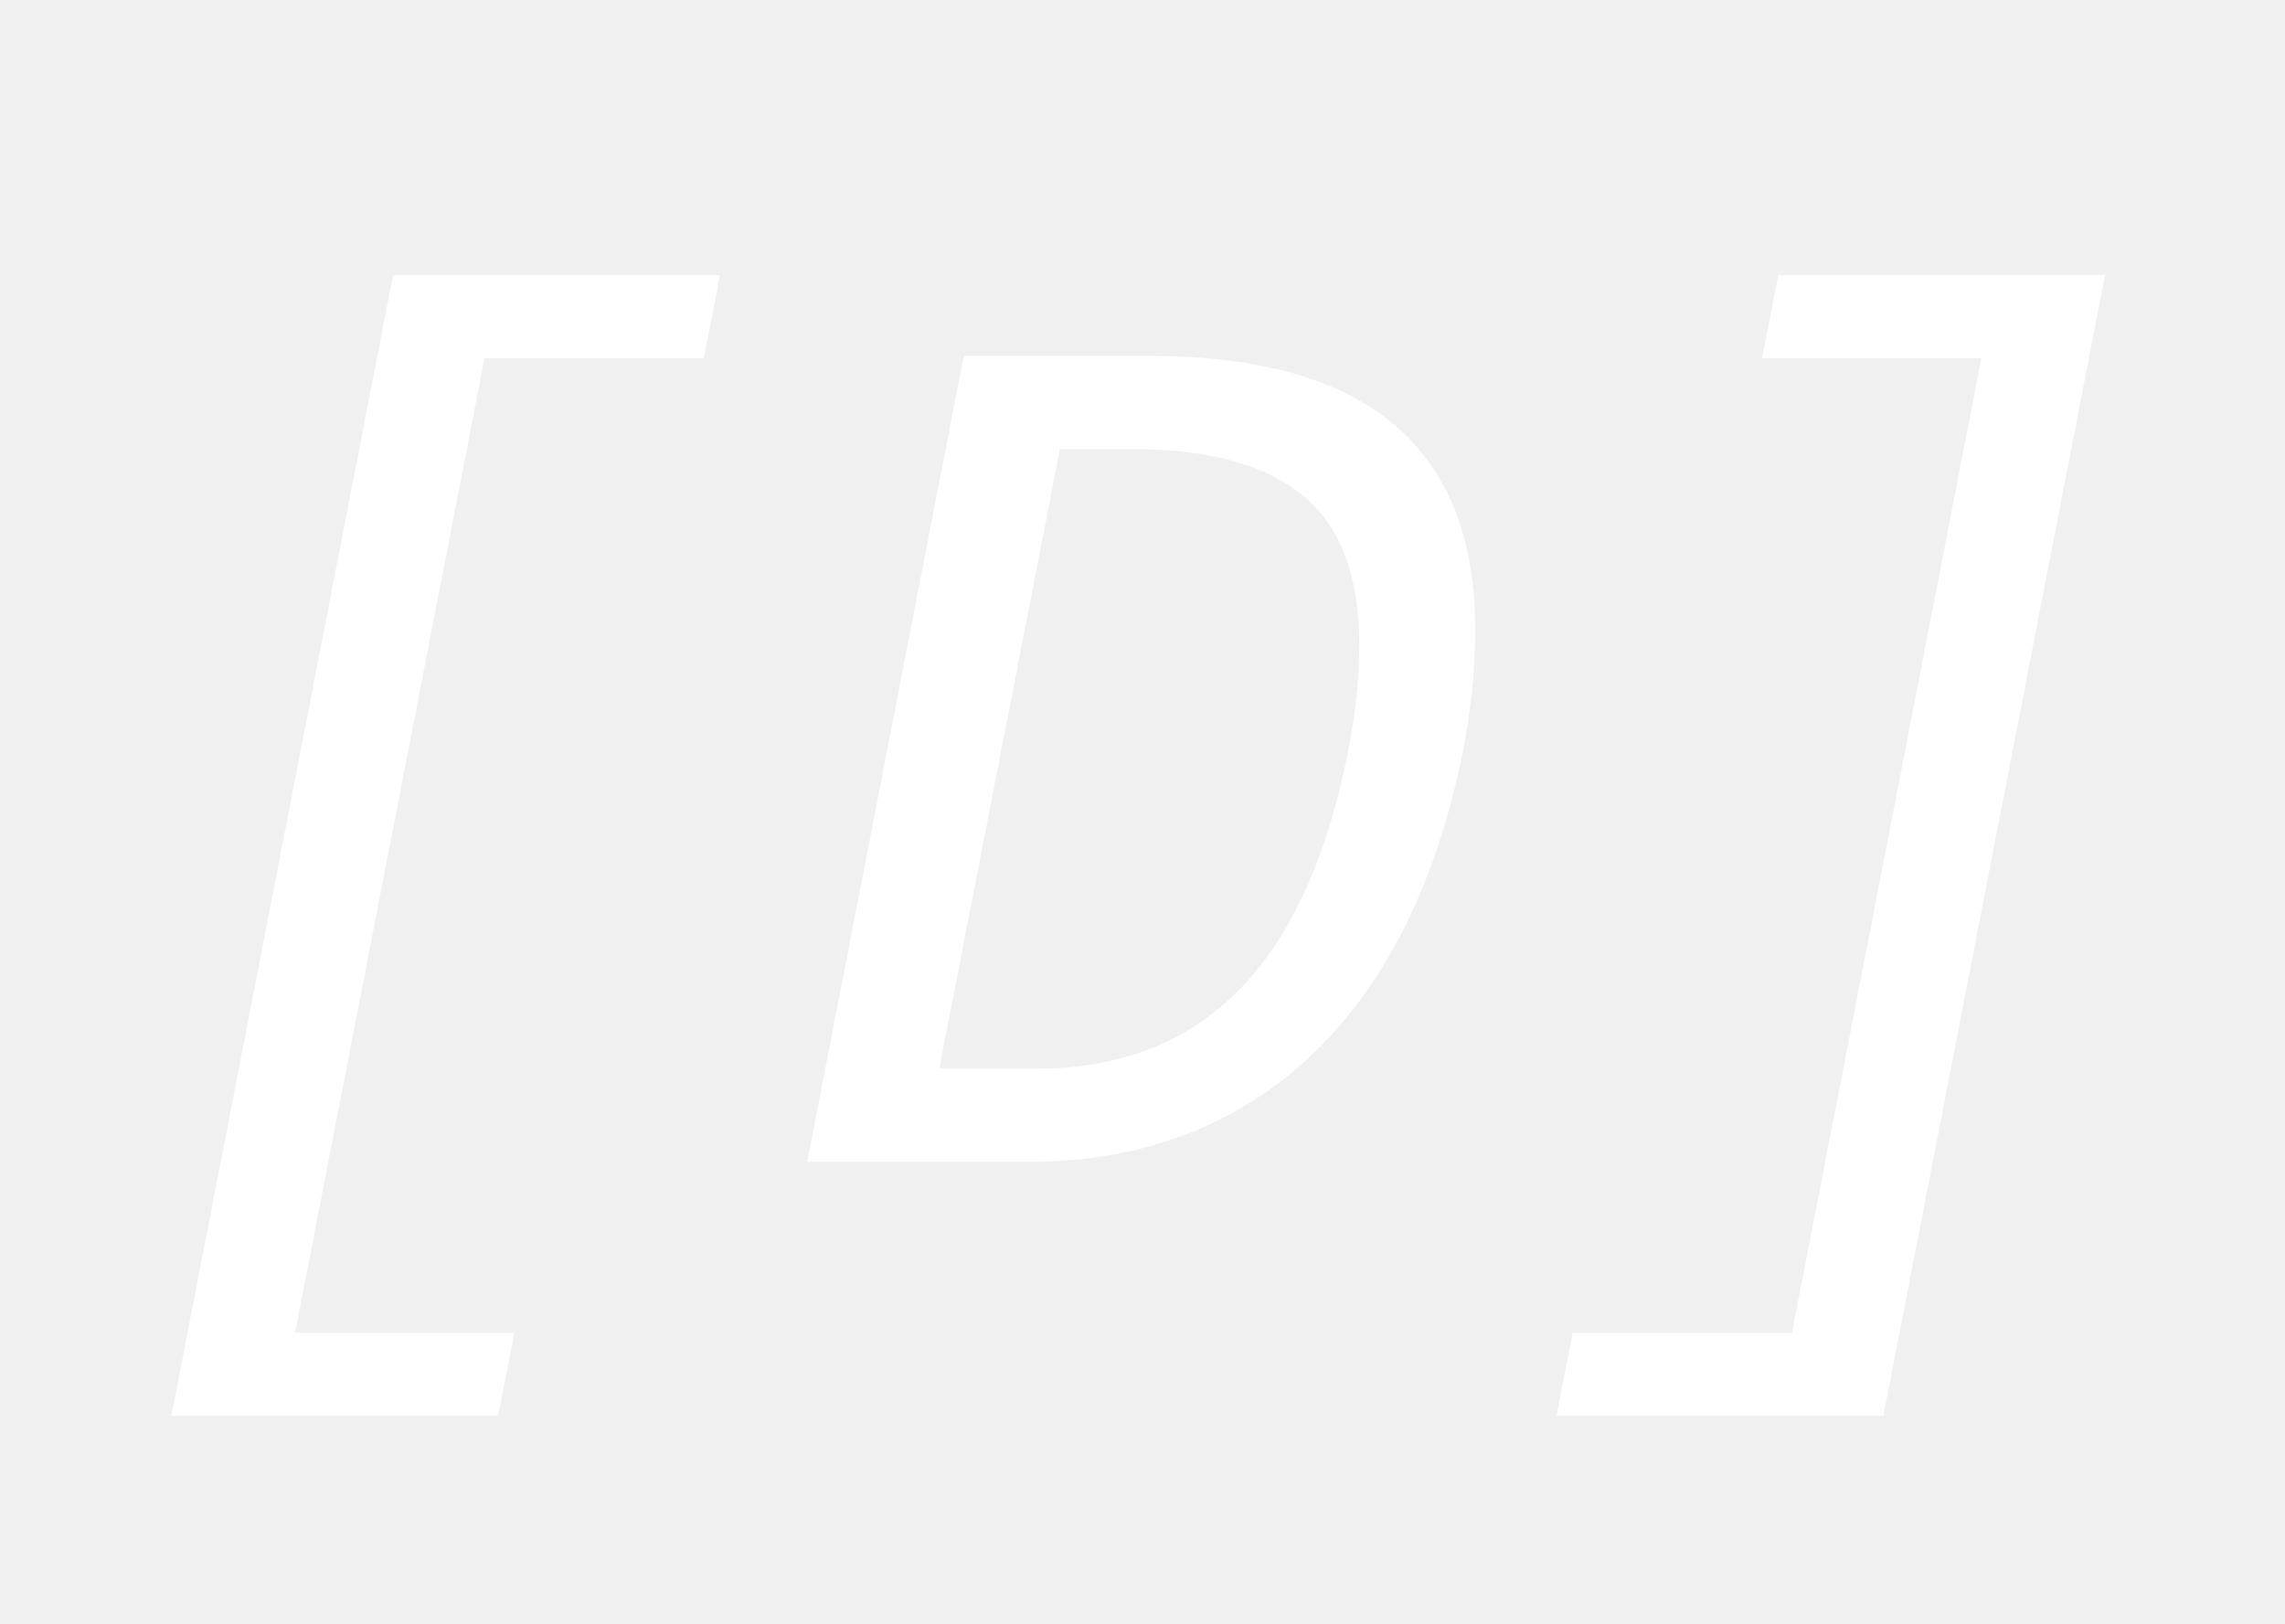
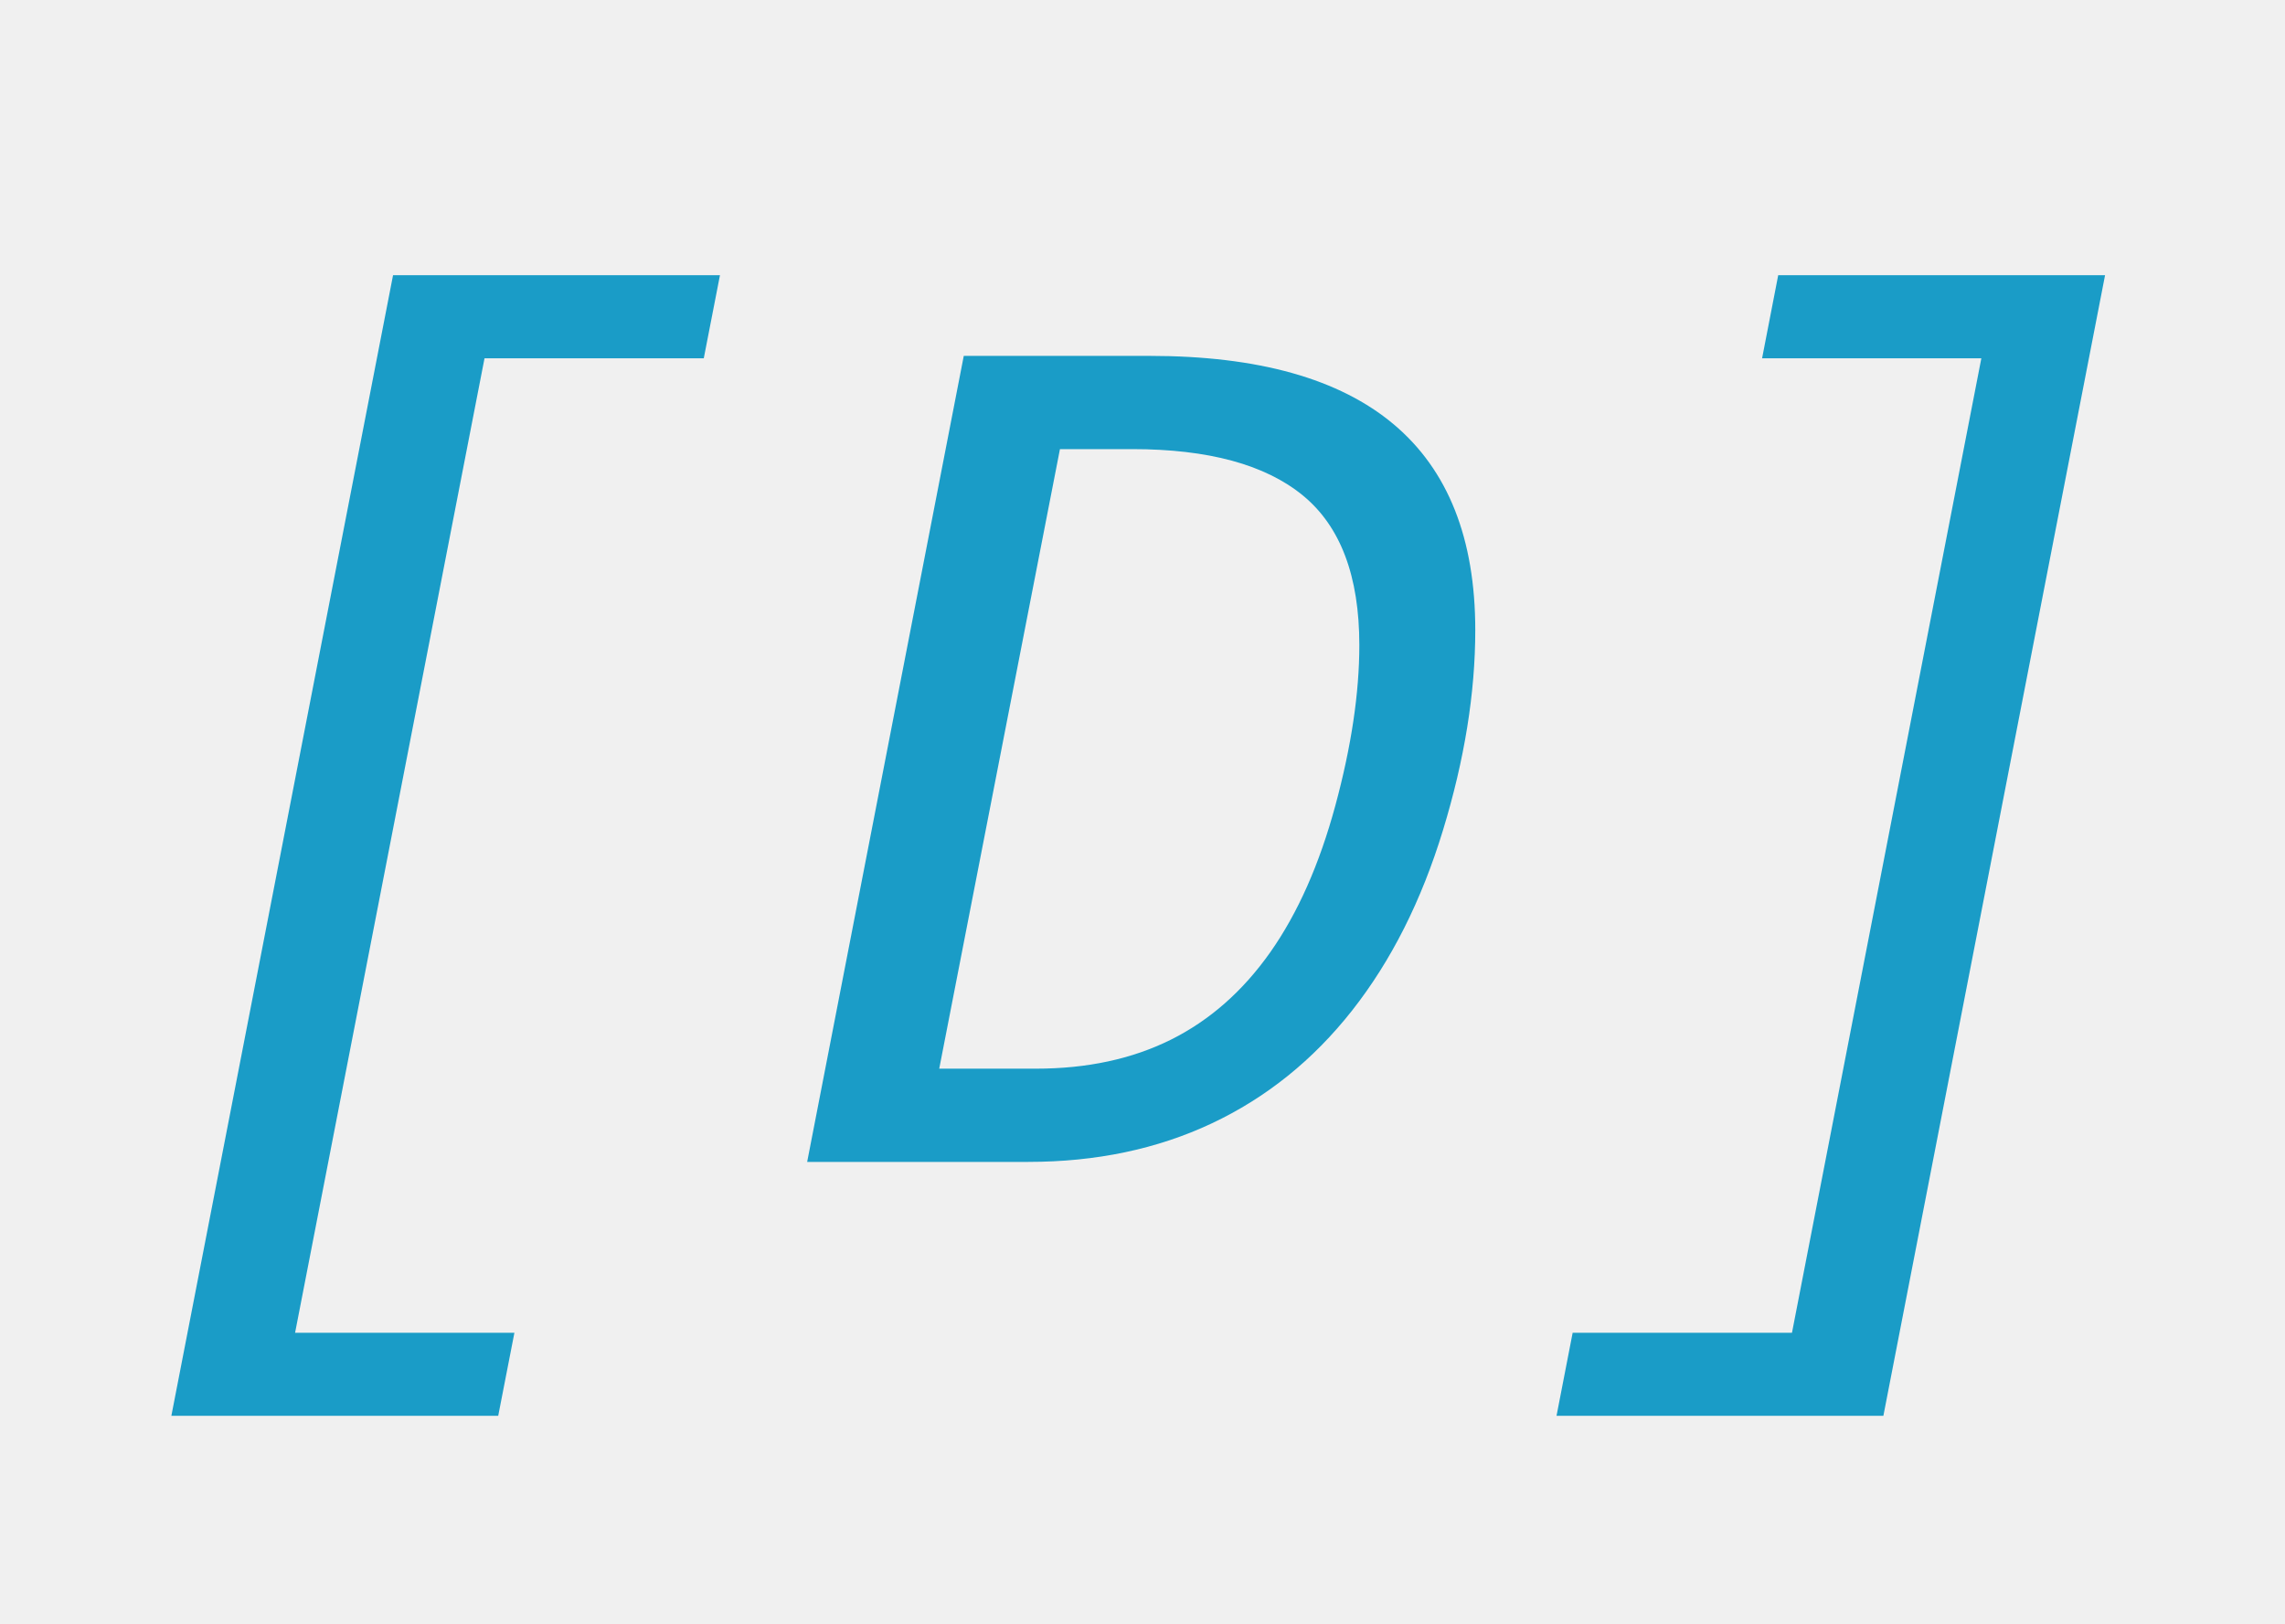
<svg xmlns="http://www.w3.org/2000/svg" width="760px" height="540px" viewBox="0 0  760 540" preserveAspectRatio="xMidYMid meet">
  <rect id="svgEditorBackground" x="0" y="0" width="760" height="540" style="fill: none; stroke: none;" />
-   <text fill="white" x="91" y="346" id="e1_texte" style="font-family: &quot;Courier New&quot;; font-size: 300px; font-weight: lighter; font-style: italic;" dy="" dx="" transform="matrix(1.35679 0 0 1.35679 -110.588 -82.954)">[D]</text>
+   <text fill="rgba(0,146,194,0.89)" x="91" y="346" id="e1_texte" style="font-family: &quot;Courier New&quot;; font-size: 300px; font-weight: lighter; font-style: italic;" dy="" dx="" transform="matrix(1.35679 0 0 1.35679 -110.588 -82.954)">[D]</text>
</svg>
